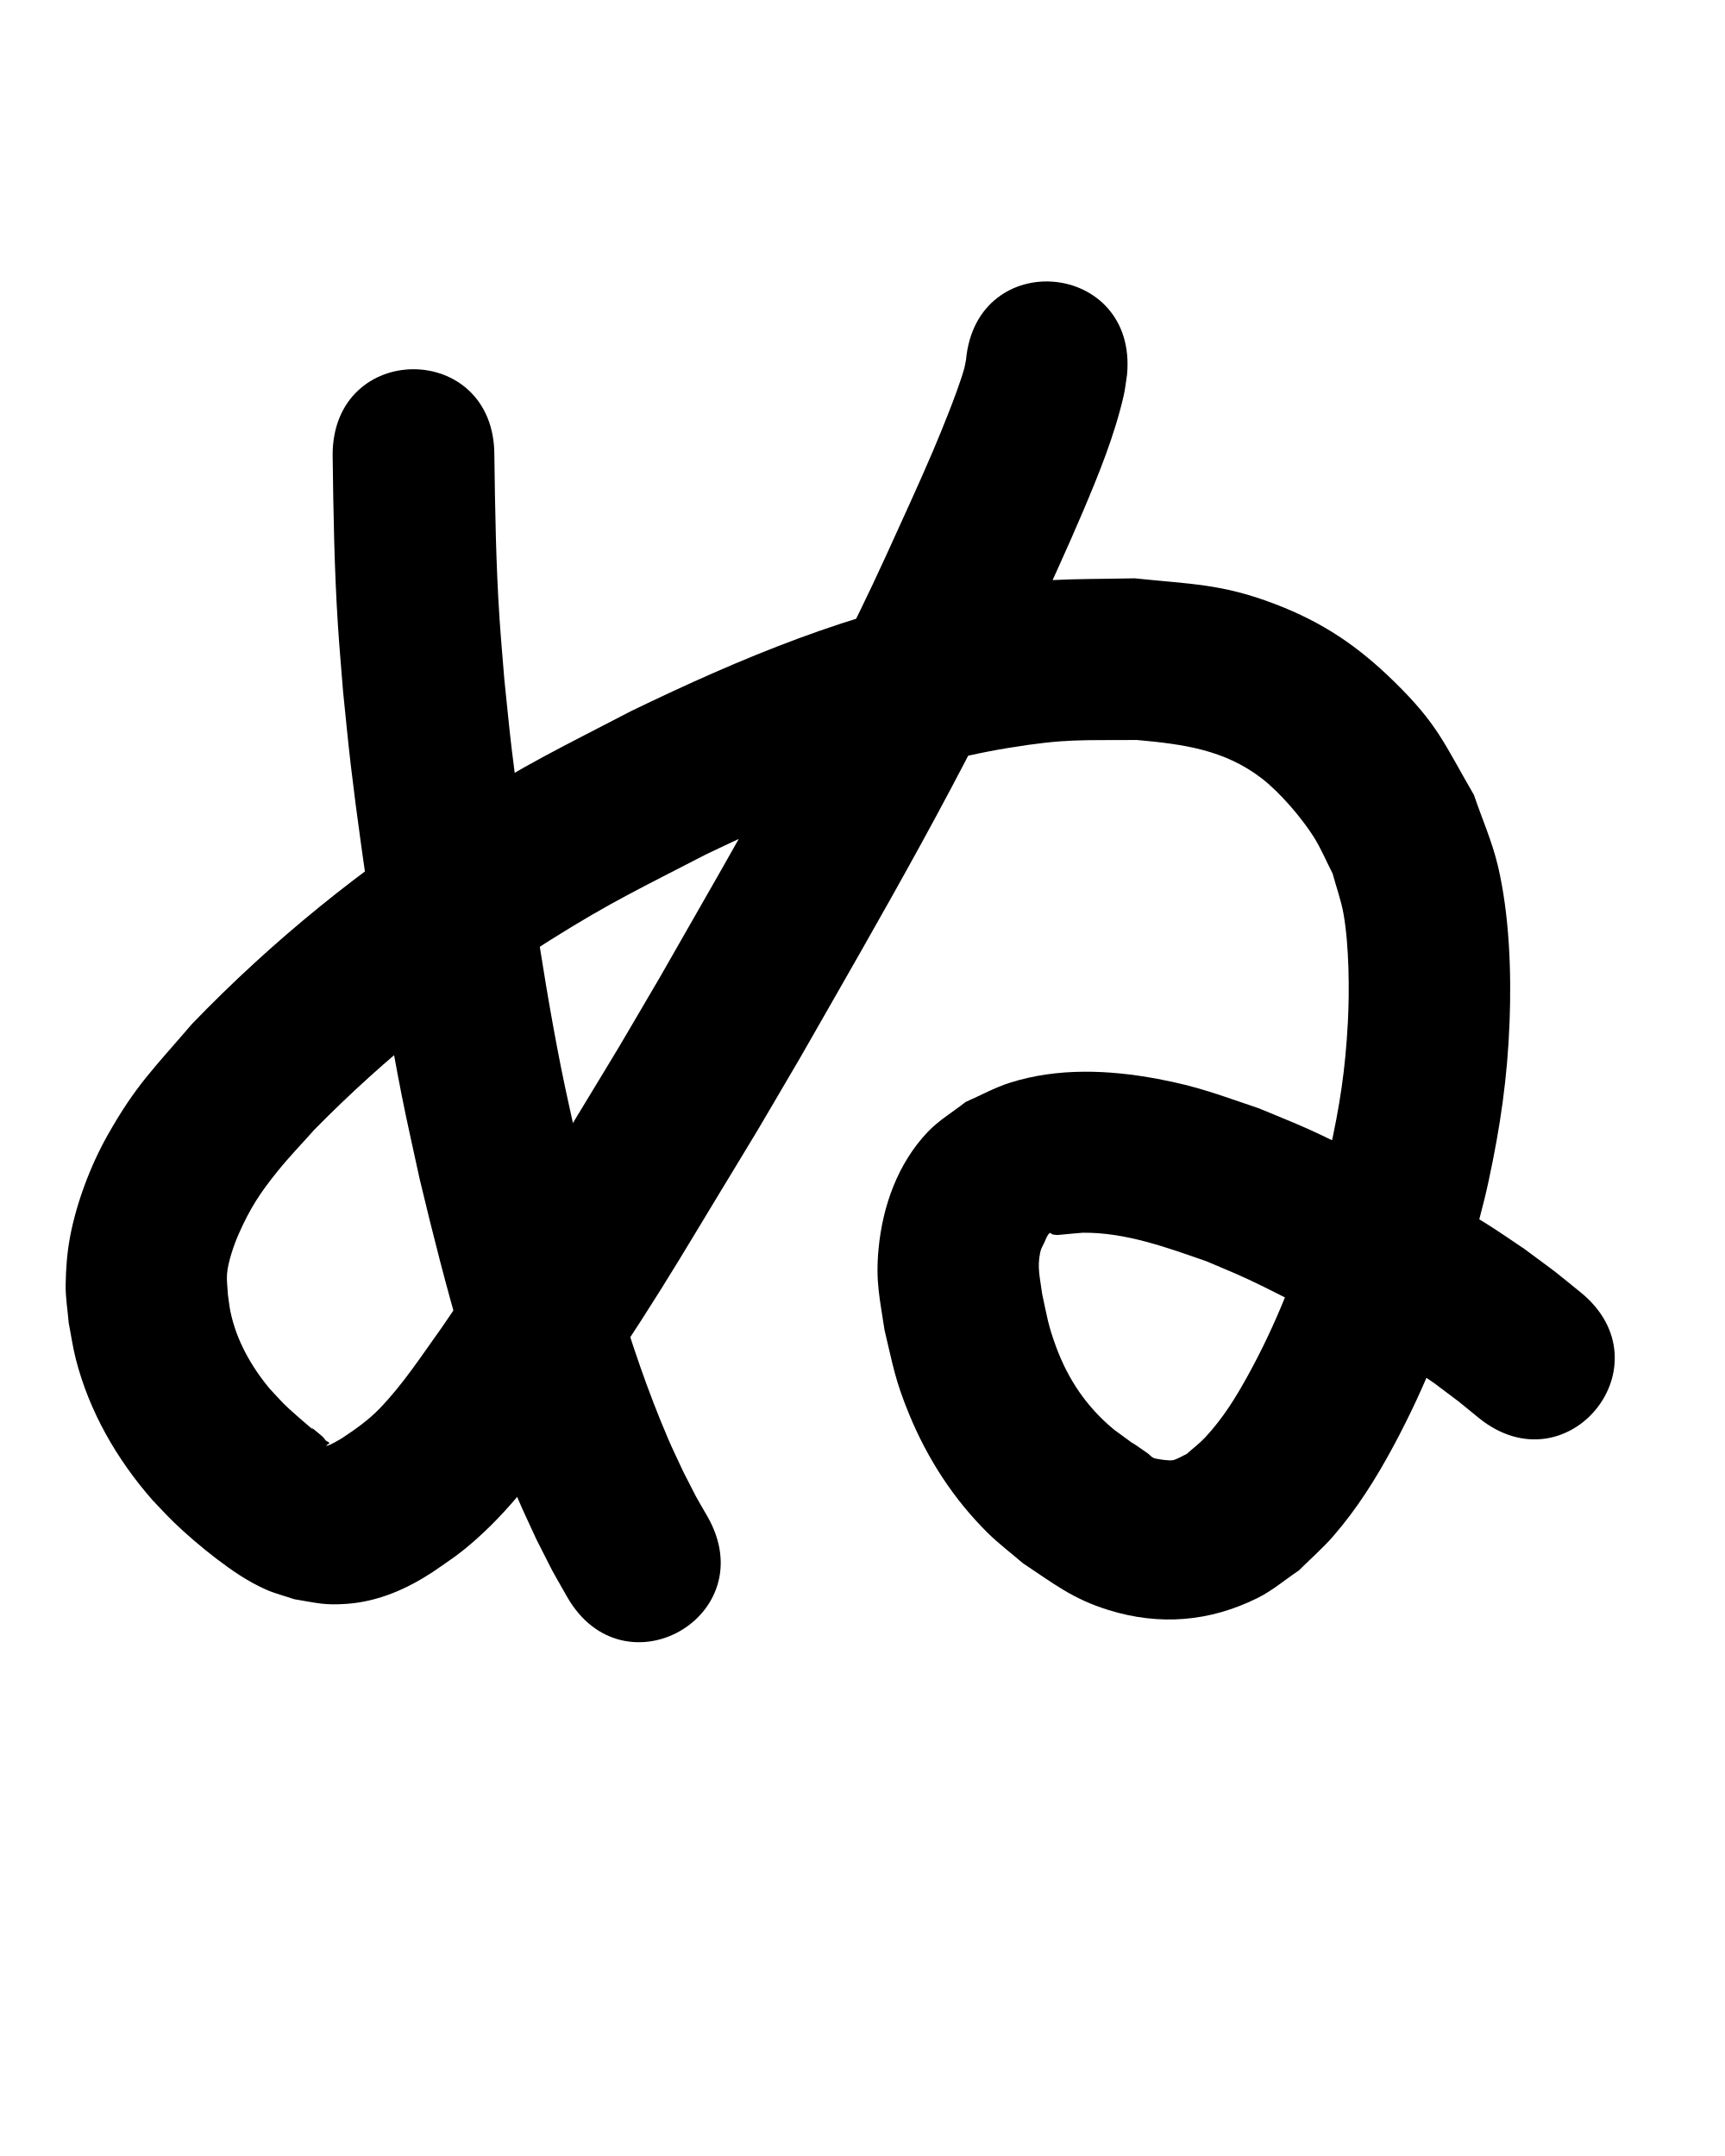
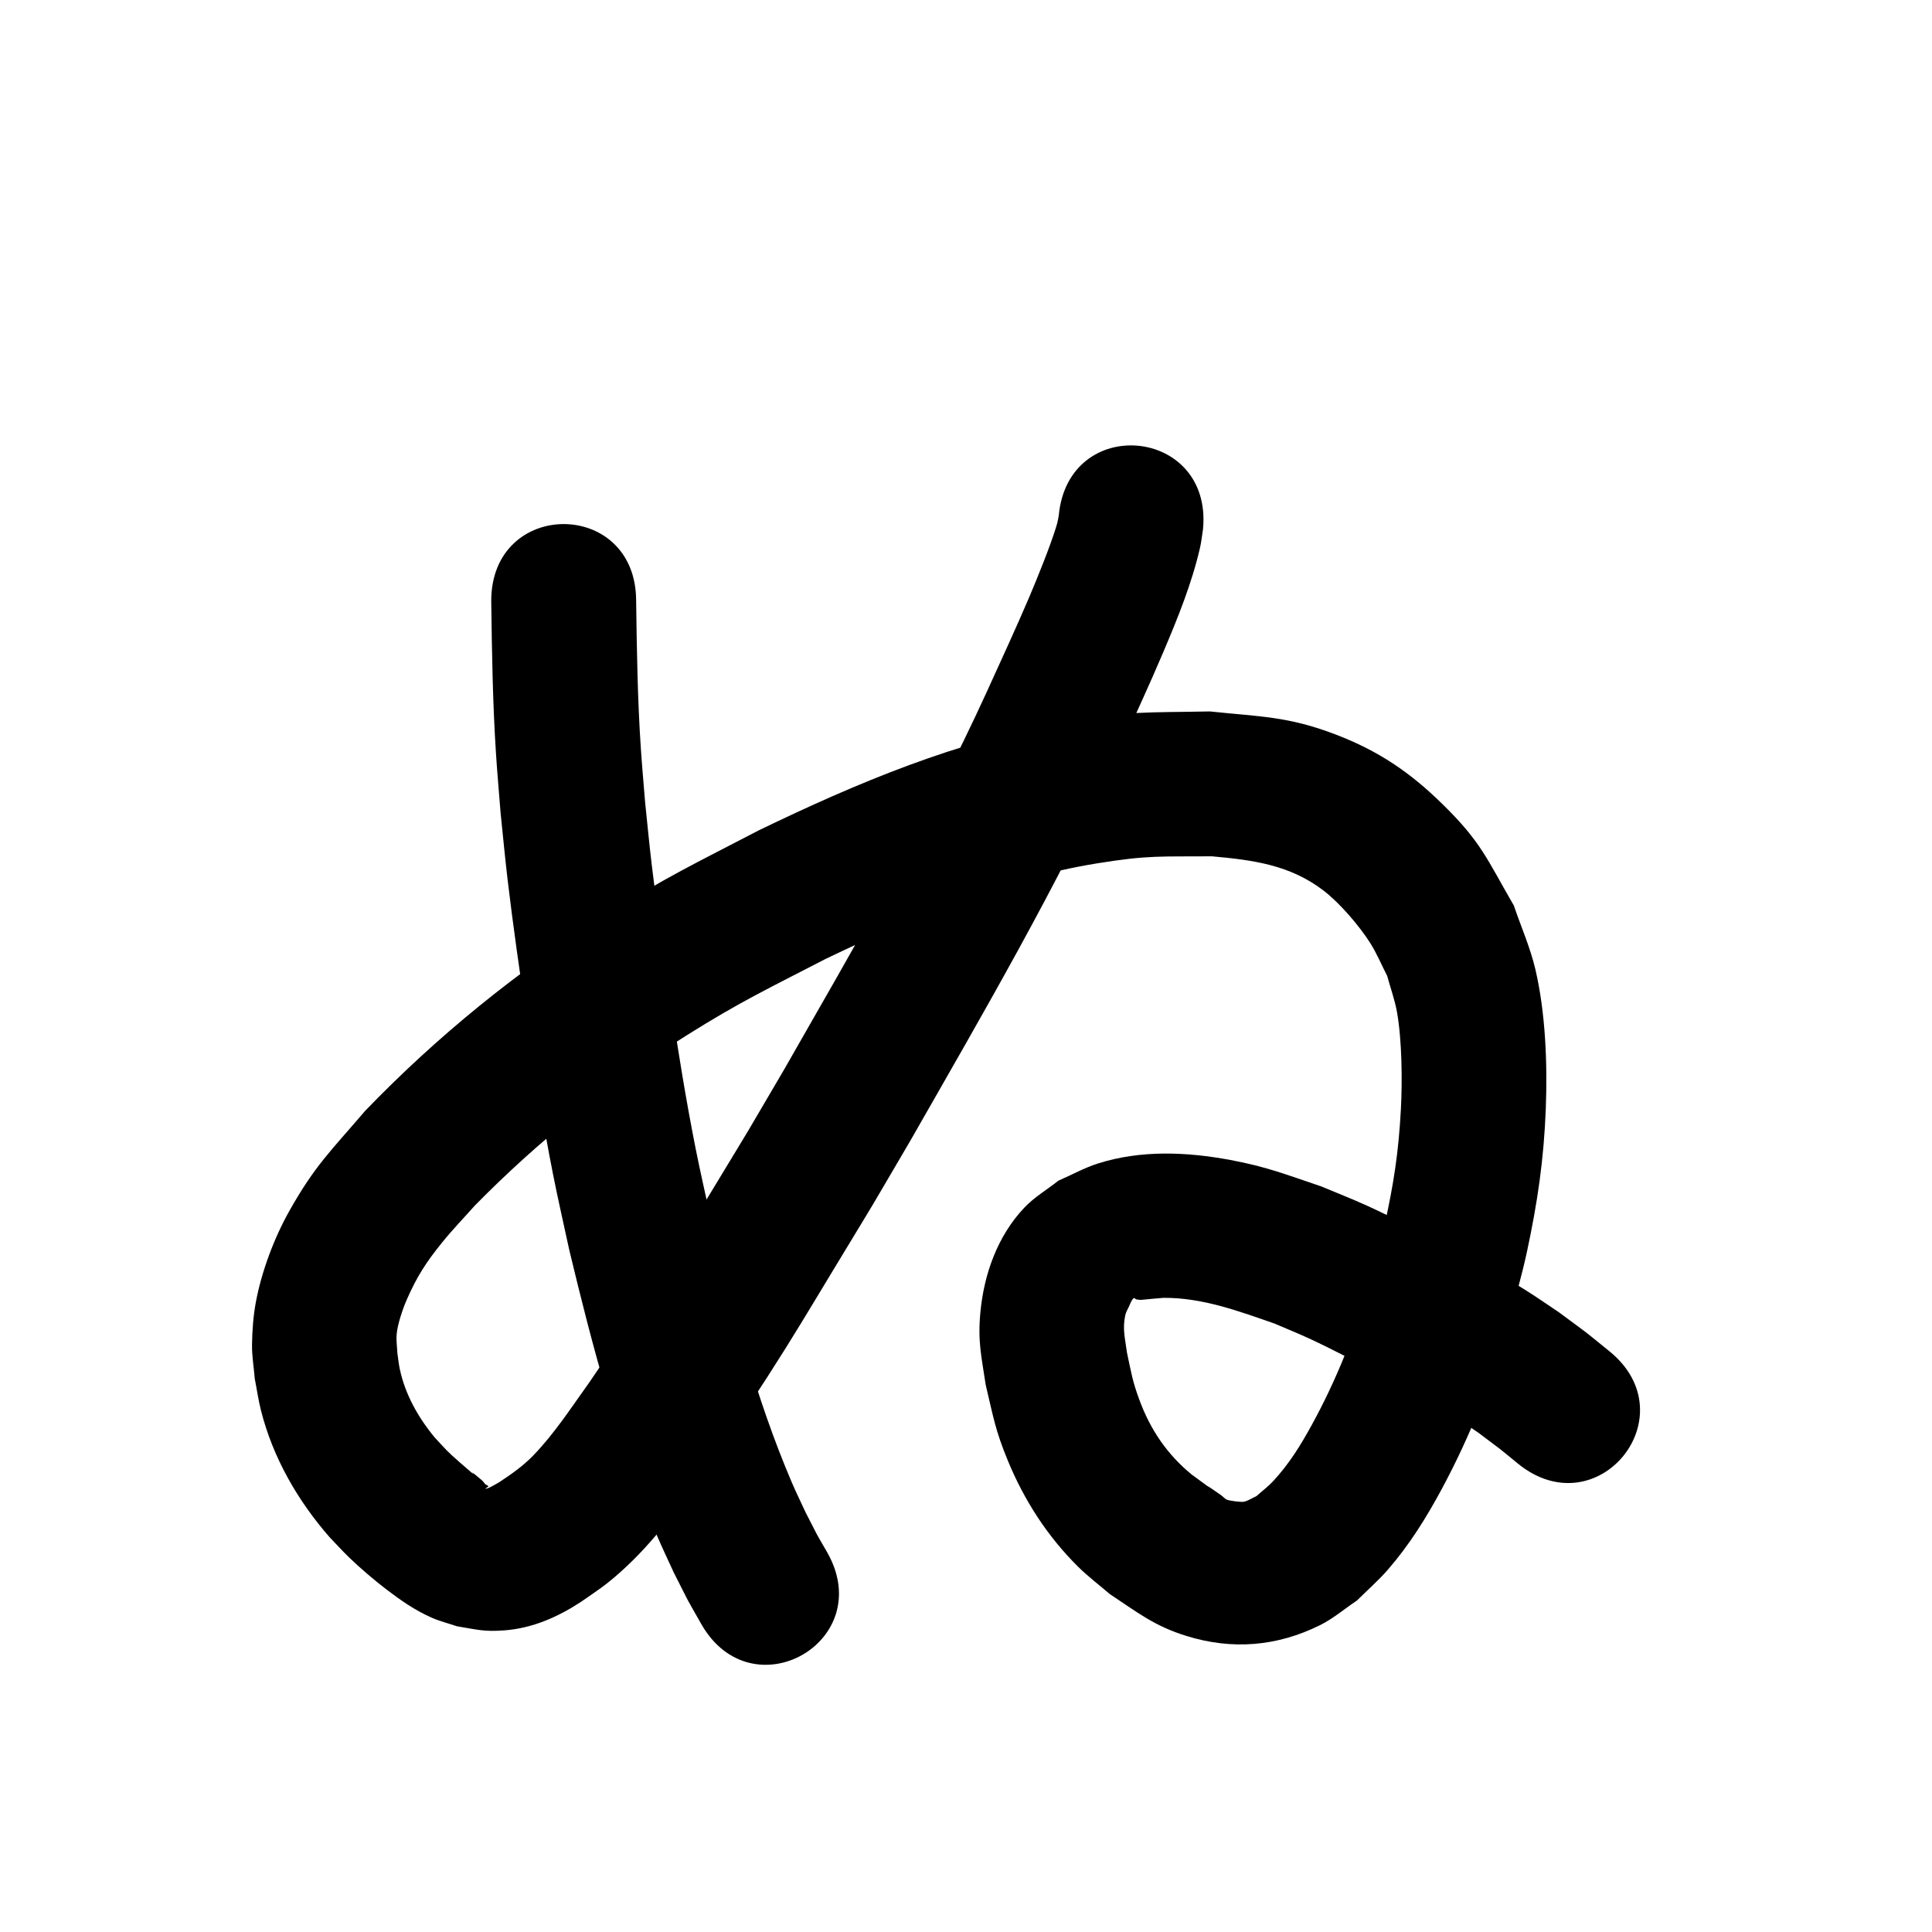
- <svg xmlns="http://www.w3.org/2000/svg" width="800" height="1000">
-   <path d="m 154.265,211.033 c 0.344,26.559 0.758,53.132 2.496,79.645 0.66,10.063 1.568,20.107 2.353,30.161 1.184,11.305 2.223,22.626 3.551,33.916 2.73,23.212 6.798,51.752 10.295,74.786 4.061,26.745 8.091,51.997 13.345,78.551 2.572,12.999 5.561,25.911 8.341,38.867 12.012,50.139 25.288,100.29 45.423,147.881 2.719,6.426 5.77,12.707 8.655,19.06 9.689,19.042 4.892,10.168 14.251,26.697 26.263,46.073 91.421,8.932 65.158,-37.141 v 0 c -7.226,-12.563 -3.448,-5.686 -11.187,-20.713 -2.403,-5.226 -4.952,-10.387 -7.21,-15.677 -18.638,-43.677 -30.616,-89.845 -41.768,-135.88 -2.624,-12.166 -5.449,-24.291 -7.872,-36.499 -5.119,-25.792 -8.967,-49.965 -12.919,-75.952 -3.325,-21.862 -7.31,-49.737 -9.924,-71.817 -1.259,-10.633 -2.247,-21.296 -3.37,-31.944 -0.74,-9.374 -1.599,-18.739 -2.221,-28.122 -1.673,-25.238 -2.053,-50.534 -2.398,-75.817 0,-53.033 -75,-53.033 -75,0 z" />
-   <path d="m 448.015,166.807 c -0.267,1.334 -0.436,2.692 -0.801,4.003 -1.69,6.063 -5.037,14.89 -7.13,20.213 -2.377,6.047 -4.804,12.075 -7.35,18.053 -6.489,15.238 -15.438,34.642 -22.173,49.452 -30.7,67.055 -67.973,130.767 -104.514,194.732 -25.985,44.25 -12.437,21.523 -38.306,64.251 -13.085,21.613 -20.537,34.306 -34.023,55.254 -9.919,15.407 -18.613,27.971 -28.856,42.997 -9.228,12.835 -17.882,26.288 -28.944,37.687 -5.239,5.399 -11.263,9.615 -17.502,13.728 -1.126,0.634 -4.809,2.937 -6.614,3.337 -1.575,0.35 0.855,-0.802 0.974,-1.18 0.072,-0.229 -0.934,-0.732 -1.666,-1.149 -0.668,-0.885 -1.088,-1.508 -2.011,-2.285 -11.725,-9.886 4.271,4.487 -11.105,-8.96 -6.905,-6.039 -6.816,-6.278 -12.983,-12.898 -8.55,-10.303 -15.357,-22.382 -18.119,-35.603 -0.564,-2.7 -0.814,-5.455 -1.221,-8.183 -0.13,-3.106 -0.612,-6.217 -0.39,-9.318 0.393,-5.503 3.366,-13.977 5.433,-18.628 5.276,-11.872 9.753,-18.841 18.187,-29.275 5.3,-6.557 11.18,-12.624 16.771,-18.936 32.948,-33.544 69.853,-63.16 109.679,-88.169 28.248,-17.739 42.272,-24.207 72.016,-39.613 44.838,-21.438 90.916,-41.377 140.306,-49.415 26.894,-4.377 33.262,-3.467 59.664,-3.674 21.266,1.936 40.438,4.418 57.837,17.817 8.385,6.457 18.452,18.24 24.006,26.993 3.44,5.422 5.893,11.412 8.839,17.117 1.699,6.3 3.972,12.472 5.097,18.9 2.572,14.694 2.749,35.559 1.986,49.996 -1.168,22.075 -3.733,38.875 -8.551,60.449 -2.224,9.959 -5.127,19.753 -7.69,29.63 -7.313,25.421 -17.098,50.114 -29.835,73.318 -5.963,10.864 -11.666,20.109 -20.017,29.161 -2.634,2.855 -5.78,5.19 -8.67,7.785 -2.115,0.957 -4.096,2.295 -6.346,2.87 -1.506,0.385 -7.666,-0.482 -8.948,-1.021 -1.145,-0.481 -1.925,-1.575 -2.943,-2.287 -20.369,-14.238 12.683,9.689 -15.349,-10.787 -12.711,-10.442 -21.35,-23.236 -27.022,-38.622 -3.679,-9.981 -4.176,-14.071 -6.423,-24.473 -0.977,-7.574 -2.38,-12.037 -0.887,-19.247 0.322,-1.557 1.158,-2.966 1.851,-4.397 0.74,-1.529 1.223,-3.289 2.442,-4.472 0.394,-0.382 0.99,0.501 1.525,0.625 0.724,0.168 1.477,0.161 2.216,0.242 2.105,-0.199 11.078,-1.056 11.754,-1.062 19.949,-0.173 38.898,6.843 57.446,13.299 6.114,2.637 12.299,5.116 18.343,7.912 10.926,5.054 28.029,13.93 38.636,19.584 11.964,6.377 23.547,12.655 35.012,19.882 4.62,2.912 9.057,6.106 13.585,9.158 14.472,10.899 7.65,5.535 20.52,16.025 41.19,33.405 88.432,-24.846 47.242,-58.251 v 0 c -16.236,-13.115 -7.578,-6.378 -26.054,-20.107 -5.692,-3.786 -11.281,-7.729 -17.075,-11.357 -12.493,-7.822 -25.571,-14.947 -38.576,-21.863 -12.558,-6.679 -31.134,-16.284 -43.935,-22.086 -7.734,-3.506 -15.653,-6.585 -23.48,-9.877 -18.238,-6.128 -28.108,-10.15 -47.128,-13.694 -22.554,-4.203 -46.36,-5.217 -68.519,1.856 -7.059,2.253 -13.59,5.911 -20.385,8.866 -5.867,4.642 -12.45,8.5 -17.602,13.925 -13.946,14.683 -20.95,34.491 -22.805,54.339 -1.416,15.151 0.59,22.778 2.778,37.498 3.938,16.499 4.891,23.273 11.465,39.201 8.49,20.571 20.515,39.196 36.361,54.883 5.123,5.071 10.917,9.415 16.375,14.122 14.225,9.392 22.888,16.476 39.644,21.678 23.719,7.363 46.895,5.472 69.154,-5.56 6.871,-3.405 12.76,-8.51 19.139,-12.765 5.339,-5.326 11.078,-10.28 16.017,-15.978 11.139,-12.851 19.759,-26.669 27.811,-41.605 15.058,-27.934 26.654,-57.591 35.333,-88.093 2.94,-11.595 6.308,-23.09 8.82,-34.785 5.5,-25.607 8.775,-47.983 9.769,-74.18 0.876,-23.059 -0.098,-49.521 -5.406,-72.124 -2.65,-11.282 -7.413,-21.96 -11.12,-32.941 -14.039,-24.217 -16.804,-32.789 -36.986,-52.56 -16.921,-16.576 -33.137,-27.525 -55.301,-36.007 -24.664,-9.439 -38.925,-9.164 -65.046,-11.919 -33.076,0.659 -41.147,-0.379 -74.572,5.393 -55.836,9.643 -108.156,31.6 -158.878,56.132 -33.37,17.381 -47.716,23.959 -79.518,44.083 -45.239,28.627 -87.1,62.549 -124.246,101.096 -17.71,20.716 -25.993,28.258 -39.215,51.75 -7.869,13.98 -14.392,31.309 -17.357,47.15 -1.362,7.275 -1.898,14.712 -2.008,22.112 -0.088,5.895 0.944,11.754 1.416,17.631 1.087,5.545 1.867,11.159 3.26,16.636 6.215,24.436 19.036,46.651 35.553,65.523 3.317,3.44 6.522,6.992 9.952,10.32 5.537,5.372 13.354,12.051 19.554,16.759 7.518,5.709 14.535,10.616 23.252,14.48 4.197,1.86 8.691,2.962 13.036,4.443 10.495,1.722 13.955,2.939 24.62,2.129 14.466,-1.099 27.537,-6.844 39.535,-14.701 8.509,-5.895 12.264,-8.156 20.323,-15.32 18.139,-16.125 32.172,-36.008 45.892,-55.858 11.128,-16.337 19.567,-28.517 30.406,-45.368 13.745,-21.368 21.377,-34.344 34.647,-56.266 26.376,-43.576 12.849,-20.885 39.275,-65.899 37.685,-65.969 76.054,-131.714 107.665,-200.893 7.398,-16.275 16.368,-35.701 23.396,-52.295 7.391,-17.452 14.626,-35.217 18.895,-53.742 0.736,-3.194 1.039,-6.472 1.559,-9.708 4.961,-52.8 -69.71,-59.817 -74.671,-7.016 z" />
+ <svg xmlns="http://www.w3.org/2000/svg" width="1000" height="1000">
+   <path d="m 254.265,311.033 c 0.344,26.559 0.758,53.132 2.496,79.645 0.66,10.063 1.568,20.107 2.353,30.161 1.184,11.305 2.223,22.626 3.551,33.916 2.73,23.212 6.798,51.752 10.295,74.786 4.061,26.745 8.091,51.997 13.345,78.551 2.572,12.999 5.561,25.911 8.341,38.867 12.012,50.139 25.288,100.29 45.423,147.881 2.719,6.426 5.77,12.707 8.655,19.06 9.689,19.042 4.892,10.168 14.251,26.697 26.263,46.073 91.421,8.932 65.158,-37.141 v 0 c -7.226,-12.563 -3.448,-5.686 -11.187,-20.713 -2.403,-5.226 -4.952,-10.387 -7.21,-15.677 -18.638,-43.677 -30.616,-89.845 -41.768,-135.88 -2.624,-12.166 -5.449,-24.291 -7.872,-36.499 -5.119,-25.792 -8.967,-49.965 -12.919,-75.952 -3.325,-21.862 -7.31,-49.737 -9.924,-71.817 -1.259,-10.633 -2.247,-21.296 -3.37,-31.944 -0.74,-9.374 -1.599,-18.739 -2.221,-28.122 -1.673,-25.238 -2.053,-50.534 -2.398,-75.817 0,-53.033 -75,-53.033 -75,0 z" />
+   <path d="m 548.015,266.807 c -0.267,1.334 -0.436,2.692 -0.801,4.003 -1.69,6.063 -5.037,14.89 -7.13,20.213 -2.377,6.047 -4.804,12.075 -7.35,18.053 -6.489,15.238 -15.438,34.642 -22.173,49.452 -30.7,67.055 -67.973,130.767 -104.514,194.732 -25.985,44.25 -12.437,21.523 -38.306,64.251 -13.085,21.613 -20.537,34.306 -34.023,55.254 -9.919,15.407 -18.613,27.971 -28.856,42.997 -9.228,12.835 -17.882,26.288 -28.944,37.687 -5.239,5.399 -11.263,9.615 -17.502,13.728 -1.126,0.634 -4.809,2.937 -6.614,3.337 -1.575,0.35 0.855,-0.802 0.974,-1.18 0.072,-0.229 -0.934,-0.732 -1.666,-1.149 -0.668,-0.885 -1.088,-1.508 -2.011,-2.285 -11.725,-9.886 4.271,4.487 -11.105,-8.96 -6.905,-6.039 -6.816,-6.278 -12.983,-12.898 -8.55,-10.303 -15.357,-22.382 -18.119,-35.603 -0.564,-2.7 -0.814,-5.455 -1.221,-8.183 -0.13,-3.106 -0.612,-6.217 -0.39,-9.318 0.393,-5.503 3.366,-13.977 5.433,-18.628 5.276,-11.872 9.753,-18.841 18.187,-29.275 5.3,-6.557 11.18,-12.624 16.771,-18.936 32.948,-33.544 69.853,-63.16 109.679,-88.169 28.248,-17.739 42.272,-24.207 72.016,-39.613 44.838,-21.438 90.916,-41.377 140.306,-49.415 26.894,-4.377 33.262,-3.467 59.664,-3.674 21.266,1.936 40.438,4.418 57.837,17.817 8.385,6.457 18.452,18.24 24.006,26.993 3.44,5.422 5.893,11.412 8.839,17.117 1.699,6.3 3.972,12.472 5.097,18.9 2.572,14.694 2.749,35.559 1.986,49.996 -1.168,22.075 -3.733,38.875 -8.551,60.449 -2.224,9.959 -5.127,19.753 -7.69,29.63 -7.313,25.421 -17.098,50.114 -29.835,73.318 -5.963,10.864 -11.666,20.109 -20.017,29.161 -2.634,2.855 -5.78,5.19 -8.67,7.785 -2.115,0.957 -4.096,2.295 -6.346,2.87 -1.506,0.385 -7.666,-0.482 -8.948,-1.021 -1.145,-0.481 -1.925,-1.575 -2.943,-2.287 -20.369,-14.238 12.683,9.689 -15.349,-10.787 -12.711,-10.442 -21.35,-23.236 -27.022,-38.622 -3.679,-9.981 -4.176,-14.071 -6.423,-24.473 -0.977,-7.574 -2.38,-12.037 -0.887,-19.247 0.322,-1.557 1.158,-2.966 1.851,-4.397 0.74,-1.529 1.223,-3.289 2.442,-4.472 0.394,-0.382 0.99,0.501 1.525,0.625 0.724,0.168 1.477,0.161 2.216,0.242 2.105,-0.199 11.078,-1.056 11.754,-1.062 19.949,-0.173 38.898,6.843 57.446,13.299 6.114,2.637 12.299,5.116 18.343,7.912 10.926,5.054 28.029,13.93 38.636,19.584 11.964,6.377 23.547,12.655 35.012,19.882 4.62,2.912 9.057,6.106 13.585,9.158 14.472,10.899 7.65,5.535 20.52,16.025 41.19,33.405 88.432,-24.846 47.242,-58.251 v 0 c -16.236,-13.115 -7.578,-6.378 -26.054,-20.107 -5.692,-3.786 -11.281,-7.729 -17.075,-11.357 -12.493,-7.822 -25.571,-14.947 -38.576,-21.863 -12.558,-6.679 -31.134,-16.284 -43.935,-22.086 -7.734,-3.506 -15.653,-6.585 -23.48,-9.877 -18.238,-6.128 -28.108,-10.15 -47.128,-13.694 -22.554,-4.203 -46.36,-5.217 -68.519,1.856 -7.059,2.253 -13.59,5.911 -20.385,8.866 -5.867,4.642 -12.45,8.5 -17.602,13.925 -13.946,14.683 -20.95,34.491 -22.805,54.339 -1.416,15.151 0.59,22.778 2.778,37.498 3.938,16.499 4.891,23.273 11.465,39.201 8.49,20.571 20.515,39.196 36.361,54.883 5.123,5.071 10.917,9.415 16.375,14.122 14.225,9.392 22.888,16.476 39.644,21.678 23.719,7.363 46.895,5.472 69.154,-5.56 6.871,-3.405 12.76,-8.51 19.139,-12.765 5.339,-5.326 11.078,-10.28 16.017,-15.978 11.139,-12.851 19.759,-26.669 27.811,-41.605 15.058,-27.934 26.654,-57.591 35.333,-88.093 2.94,-11.595 6.308,-23.09 8.82,-34.785 5.5,-25.607 8.775,-47.983 9.769,-74.18 0.876,-23.059 -0.098,-49.521 -5.406,-72.124 -2.65,-11.282 -7.413,-21.96 -11.12,-32.941 -14.039,-24.217 -16.804,-32.789 -36.986,-52.56 -16.921,-16.576 -33.137,-27.525 -55.301,-36.007 -24.664,-9.439 -38.925,-9.164 -65.046,-11.919 -33.076,0.659 -41.147,-0.379 -74.572,5.393 -55.836,9.643 -108.156,31.6 -158.878,56.132 -33.37,17.381 -47.716,23.959 -79.518,44.083 -45.239,28.627 -87.1,62.549 -124.246,101.096 -17.71,20.716 -25.993,28.258 -39.215,51.75 -7.869,13.98 -14.392,31.309 -17.357,47.15 -1.362,7.275 -1.898,14.712 -2.008,22.112 -0.088,5.895 0.944,11.754 1.416,17.631 1.087,5.545 1.867,11.159 3.26,16.636 6.215,24.436 19.036,46.651 35.553,65.523 3.317,3.44 6.522,6.992 9.952,10.32 5.537,5.372 13.354,12.051 19.554,16.759 7.518,5.709 14.535,10.616 23.252,14.48 4.197,1.86 8.691,2.962 13.036,4.443 10.495,1.722 13.955,2.939 24.62,2.129 14.466,-1.099 27.537,-6.844 39.535,-14.701 8.509,-5.895 12.264,-8.156 20.323,-15.32 18.139,-16.125 32.172,-36.008 45.892,-55.858 11.128,-16.337 19.567,-28.517 30.406,-45.368 13.745,-21.368 21.377,-34.344 34.647,-56.266 26.376,-43.576 12.849,-20.885 39.275,-65.899 37.685,-65.969 76.054,-131.714 107.665,-200.893 7.398,-16.275 16.368,-35.701 23.396,-52.295 7.391,-17.452 14.626,-35.217 18.895,-53.742 0.736,-3.194 1.039,-6.472 1.559,-9.708 4.961,-52.8 -69.71,-59.817 -74.671,-7.016 z" />
</svg>
